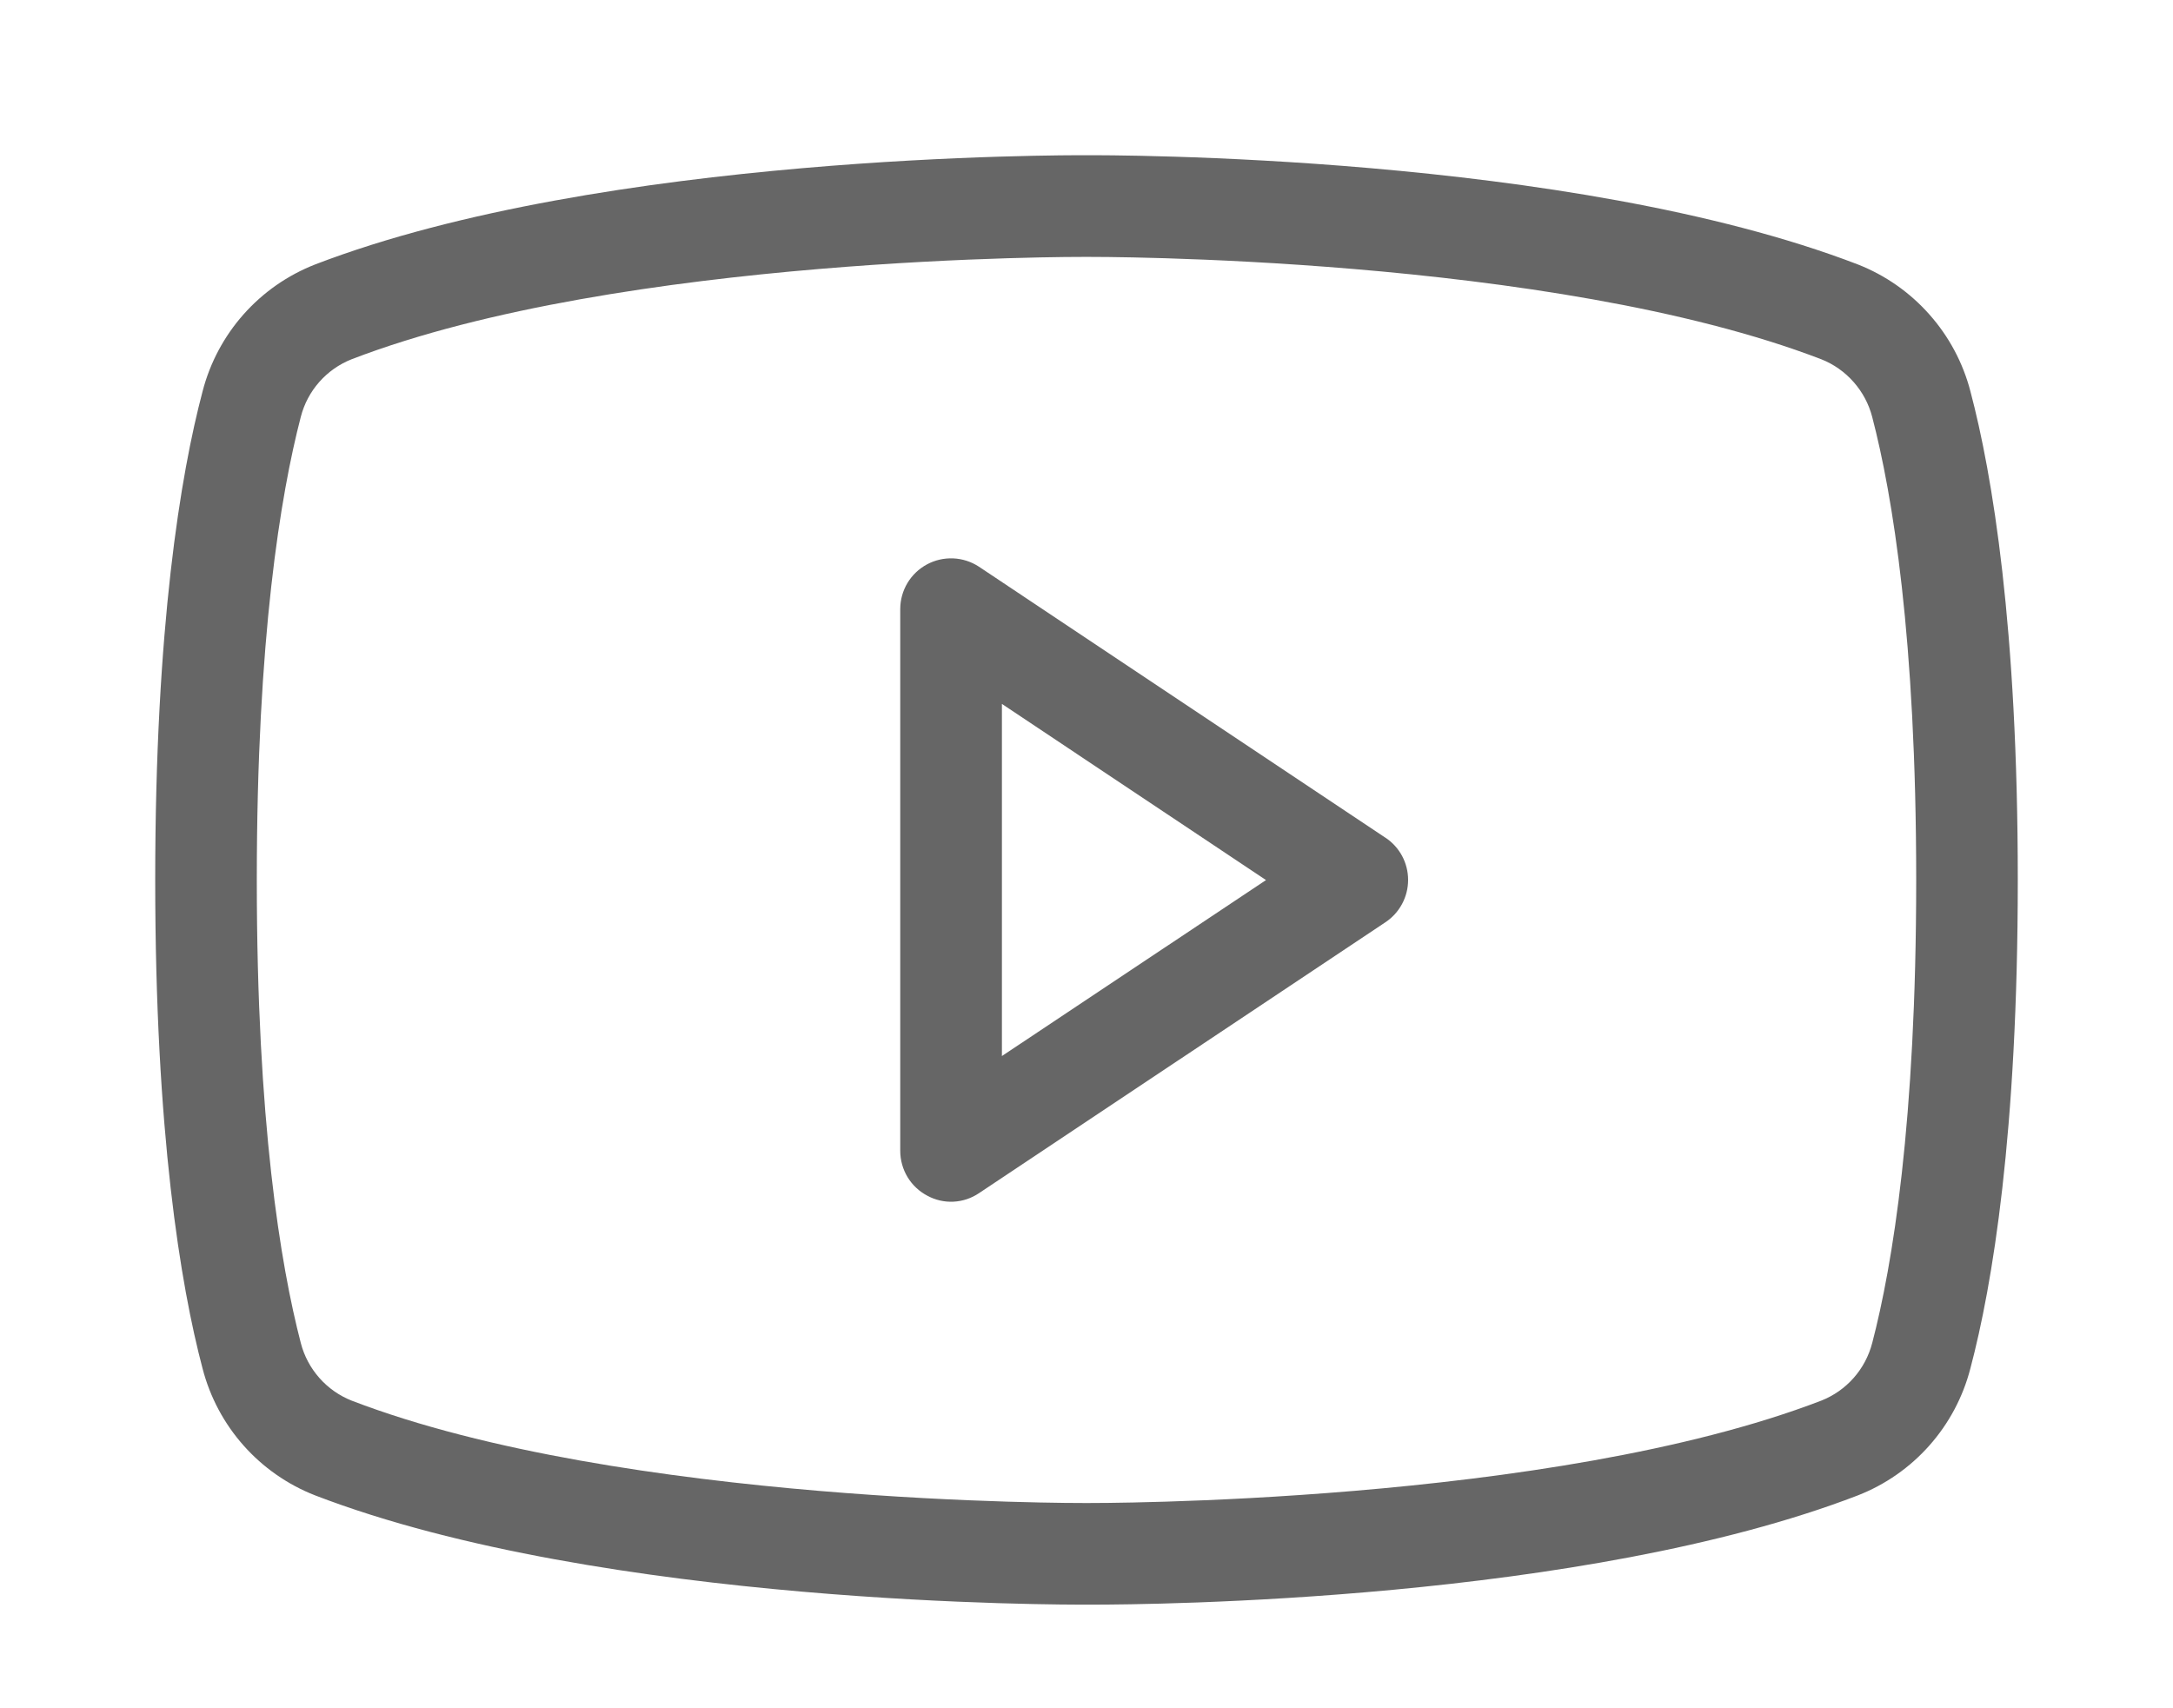
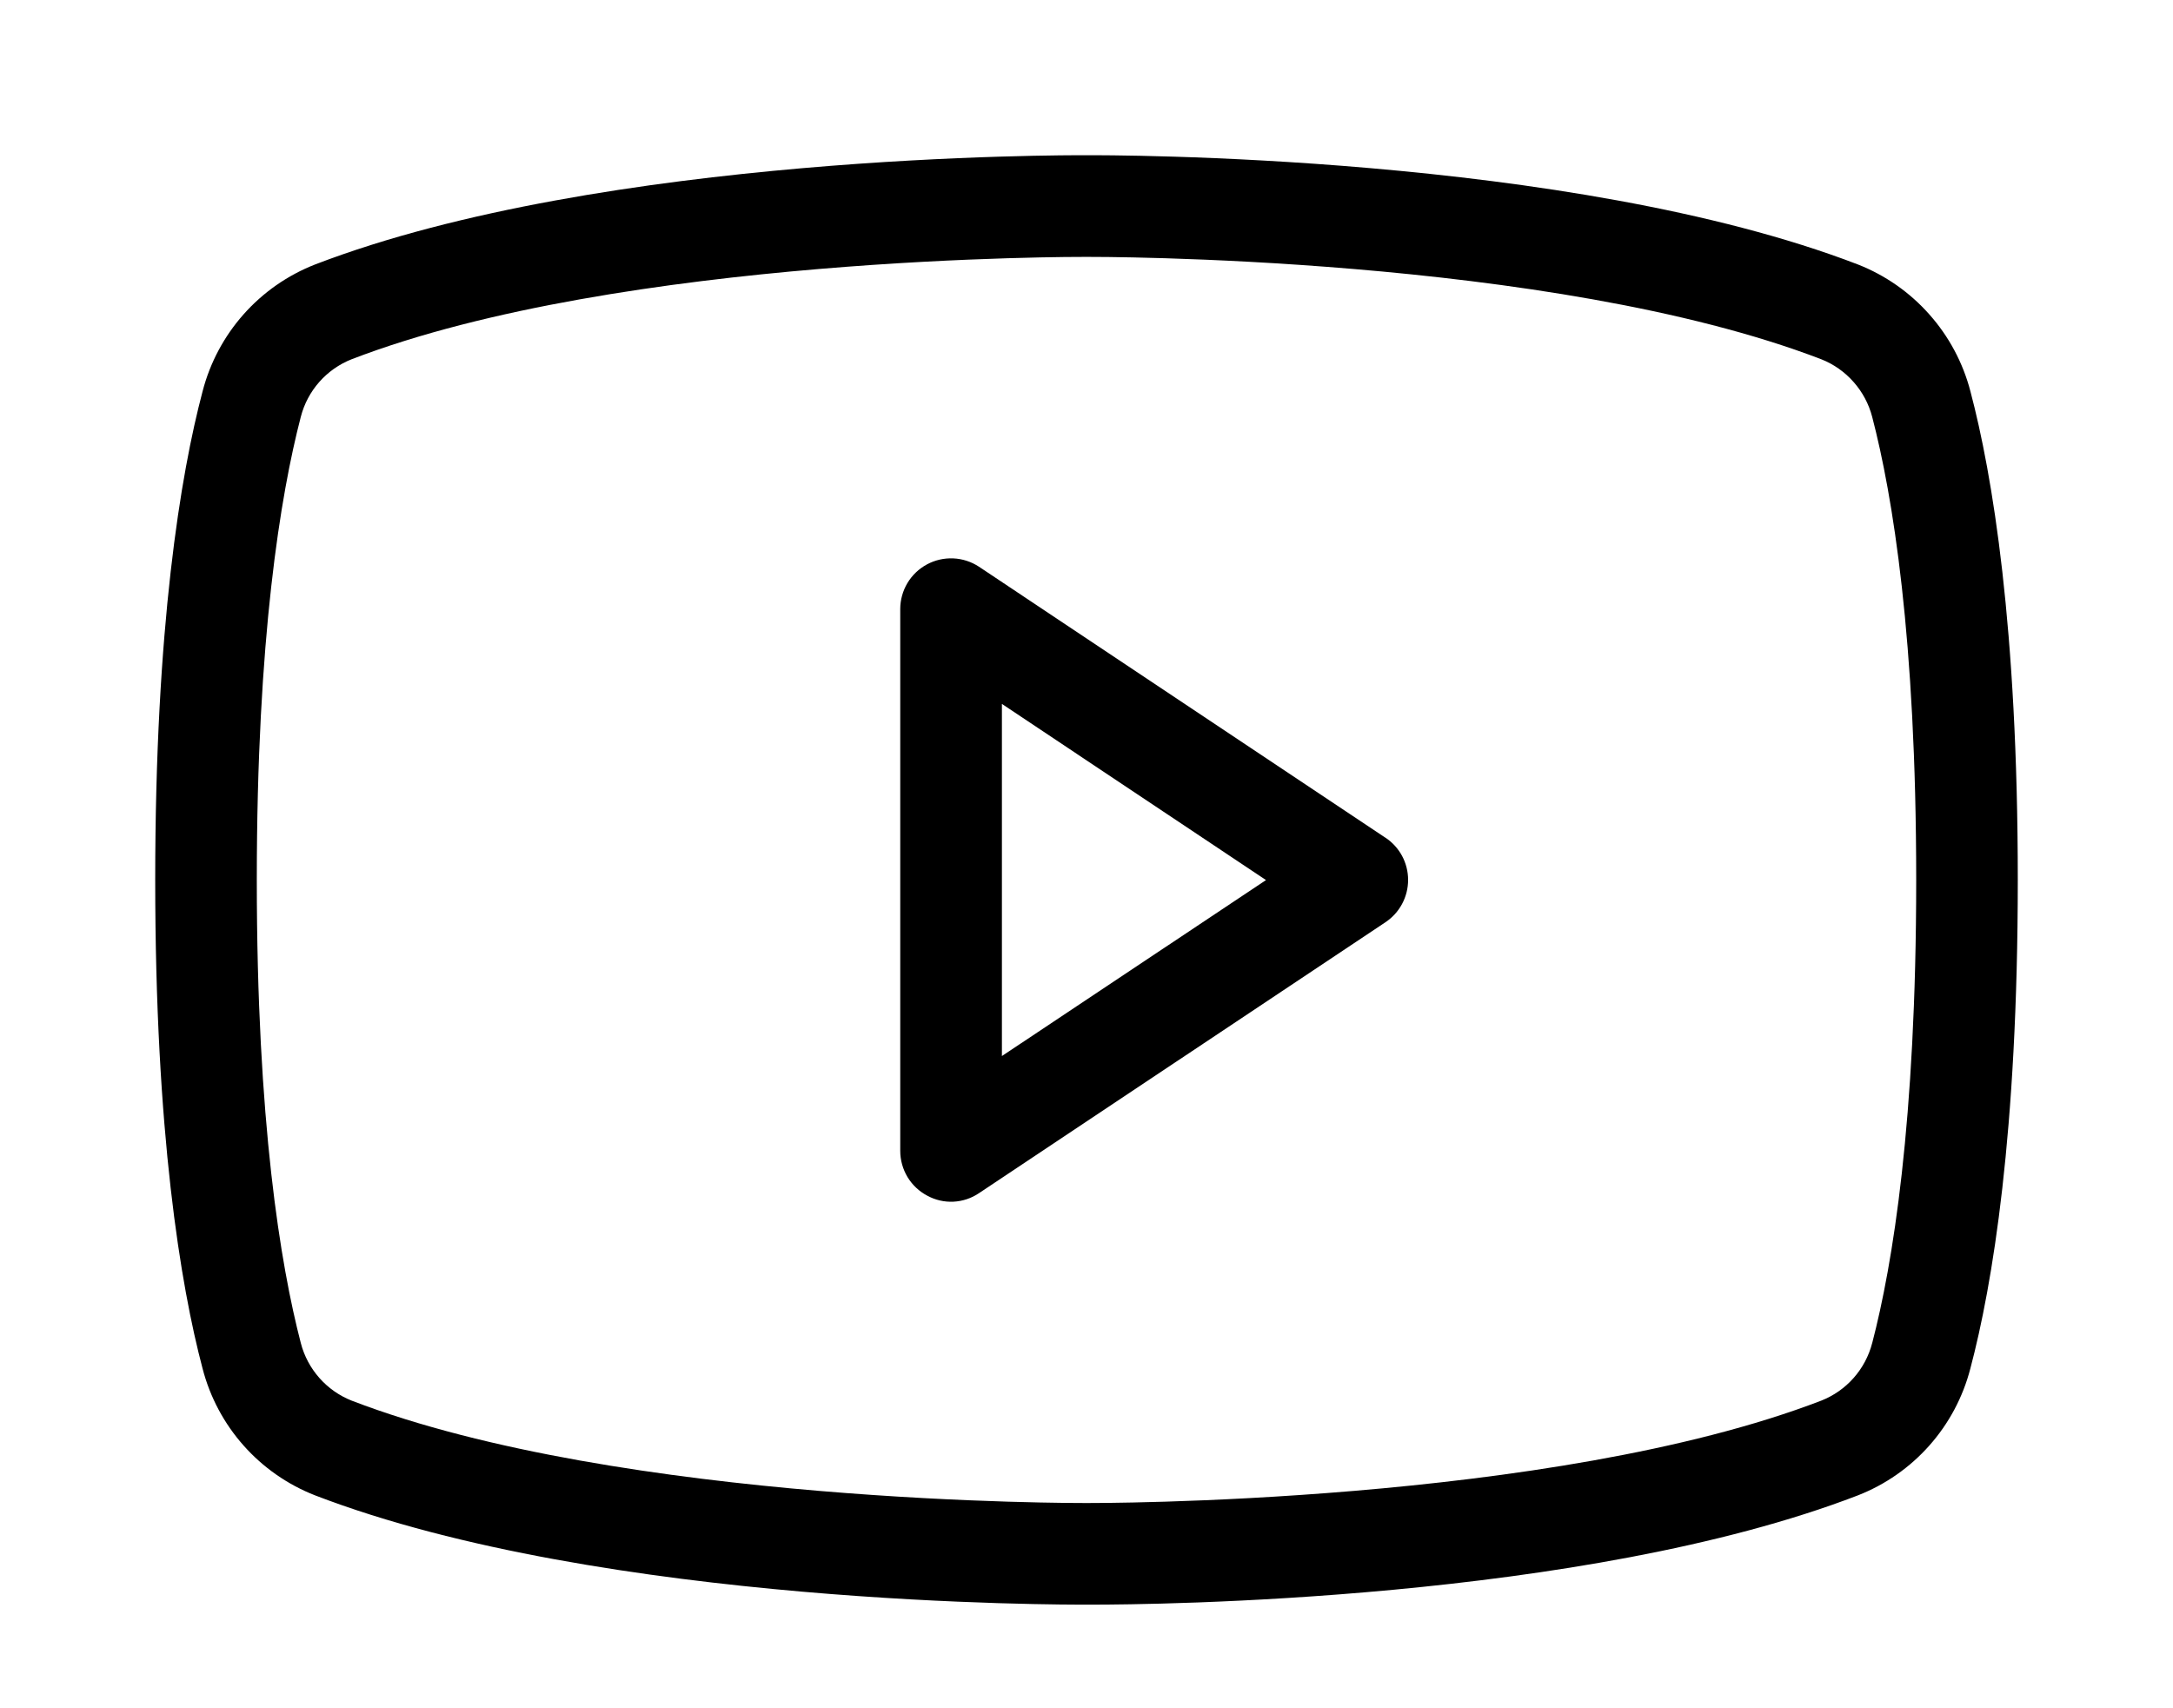
- <svg xmlns="http://www.w3.org/2000/svg" width="28" height="22" fill="none">
-   <path fill="#666" d="m17.85 10.793-5.236-3.491a.655.655 0 0 0-.33-.107.655.655 0 0 0-.591.317.655.655 0 0 0-.093.335v6.982c0 .12.033.236.094.338a.654.654 0 0 0 .255.24c.103.056.22.083.337.077a.643.643 0 0 0 .329-.11l5.236-3.49a.655.655 0 0 0 .215-.236.654.654 0 0 0 .078-.31.654.654 0 0 0-.078-.31.655.655 0 0 0-.215-.235Zm-4.94 2.814V9.07l3.403 2.27-3.404 2.268Zm12.48-8.563a2.4 2.4 0 0 0-.53-.993 2.4 2.4 0 0 0-.922-.644C20.218 1.978 14.251 2 14 2c-.25 0-6.218-.022-9.938 1.407A2.4 2.4 0 0 0 2.61 5.044C2.327 6.113 2 8.076 2 11.338c0 3.262.327 5.226.61 6.295a2.4 2.4 0 0 0 1.452 1.636c3.72 1.43 9.687 1.407 9.938 1.407h.076c.753 0 6.317-.043 9.862-1.407a2.4 2.4 0 0 0 1.451-1.636c.284-1.07.611-3.033.611-6.295s-.327-5.225-.61-6.294Zm-1.266 12.261a1.09 1.09 0 0 1-.239.45 1.09 1.09 0 0 1-.416.292c-3.49 1.342-9.404 1.32-9.469 1.32-.065 0-5.978.022-9.47-1.32a1.09 1.09 0 0 1-.415-.292 1.09 1.09 0 0 1-.239-.45c-.261-1.003-.567-2.847-.567-5.967 0-3.12.306-4.963.567-5.967a1.09 1.09 0 0 1 .655-.742C8.02 3.287 13.935 3.31 14 3.31c.066 0 5.978-.022 9.47 1.32.159.063.302.164.415.293a1.091 1.091 0 0 1 .239.449c.262 1.004.567 2.847.567 5.967s-.305 4.964-.567 5.967Z" />
+ <svg xmlns="http://www.w3.org/2000/svg" width="28" height="22">
+   <path d="m17.85 10.793-5.236-3.491a.655.655 0 0 0-.33-.107.655.655 0 0 0-.591.317.655.655 0 0 0-.093.335v6.982c0 .12.033.236.094.338a.654.654 0 0 0 .255.24c.103.056.22.083.337.077a.643.643 0 0 0 .329-.11l5.236-3.49a.655.655 0 0 0 .215-.236.654.654 0 0 0 .078-.31.654.654 0 0 0-.078-.31.655.655 0 0 0-.215-.235Zm-4.94 2.814V9.07l3.403 2.27-3.404 2.268Zm12.48-8.563a2.4 2.4 0 0 0-.53-.993 2.4 2.4 0 0 0-.922-.644C20.218 1.978 14.251 2 14 2c-.25 0-6.218-.022-9.938 1.407A2.4 2.4 0 0 0 2.61 5.044C2.327 6.113 2 8.076 2 11.338c0 3.262.327 5.226.61 6.295a2.4 2.4 0 0 0 1.452 1.636c3.72 1.43 9.687 1.407 9.938 1.407h.076c.753 0 6.317-.043 9.862-1.407a2.4 2.4 0 0 0 1.451-1.636c.284-1.07.611-3.033.611-6.295s-.327-5.225-.61-6.294Zm-1.266 12.261a1.09 1.09 0 0 1-.239.45 1.09 1.09 0 0 1-.416.292c-3.49 1.342-9.404 1.32-9.469 1.32-.065 0-5.978.022-9.47-1.32a1.09 1.09 0 0 1-.415-.292 1.09 1.09 0 0 1-.239-.45c-.261-1.003-.567-2.847-.567-5.967 0-3.12.306-4.963.567-5.967a1.09 1.09 0 0 1 .655-.742C8.02 3.287 13.935 3.31 14 3.31c.066 0 5.978-.022 9.47 1.32.159.063.302.164.415.293a1.091 1.091 0 0 1 .239.449c.262 1.004.567 2.847.567 5.967s-.305 4.964-.567 5.967Z" />
</svg>
